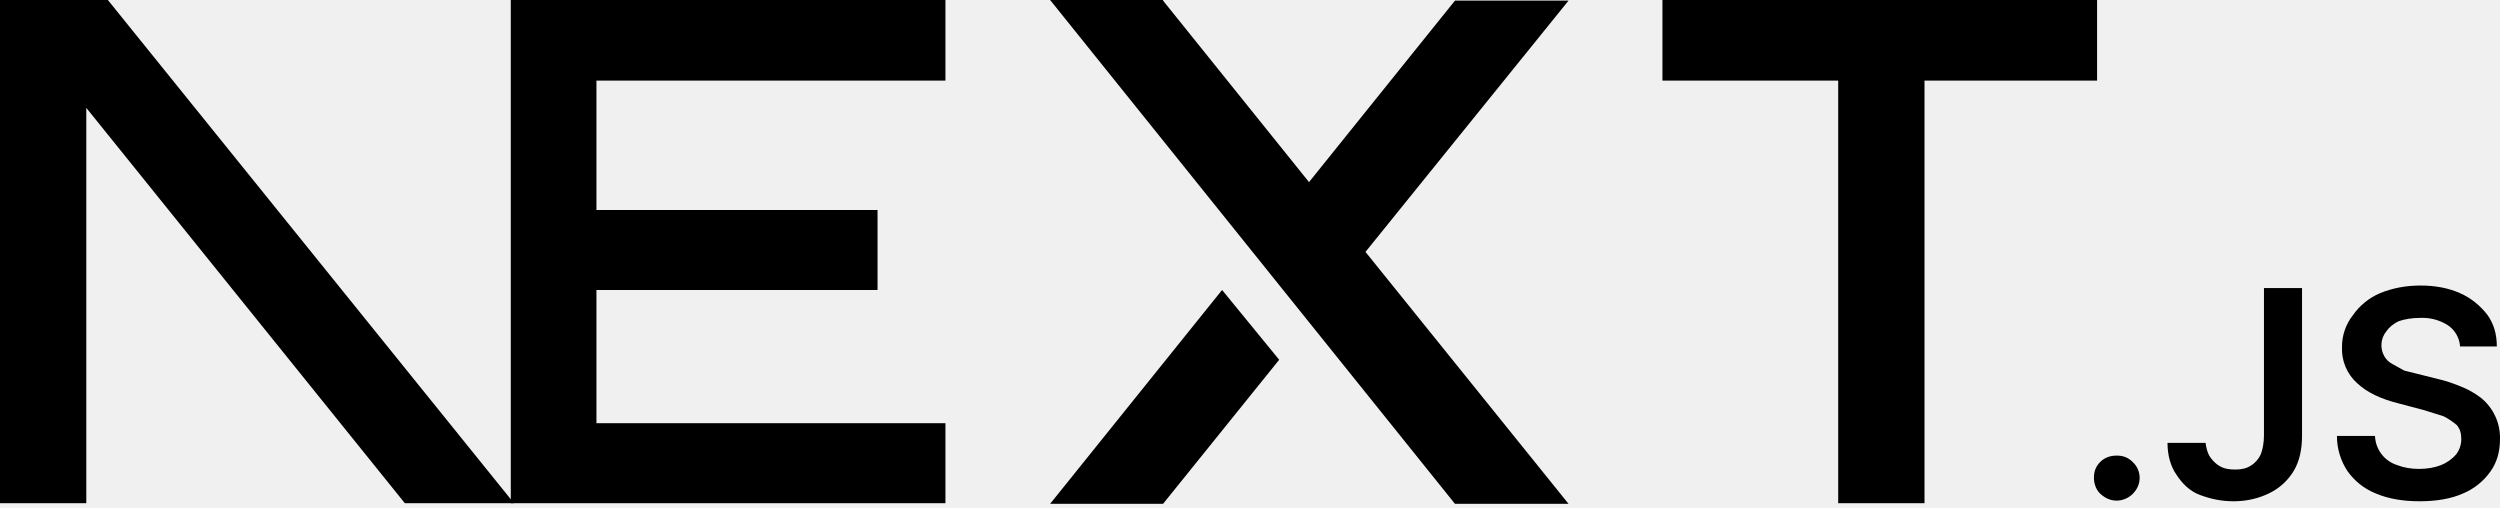
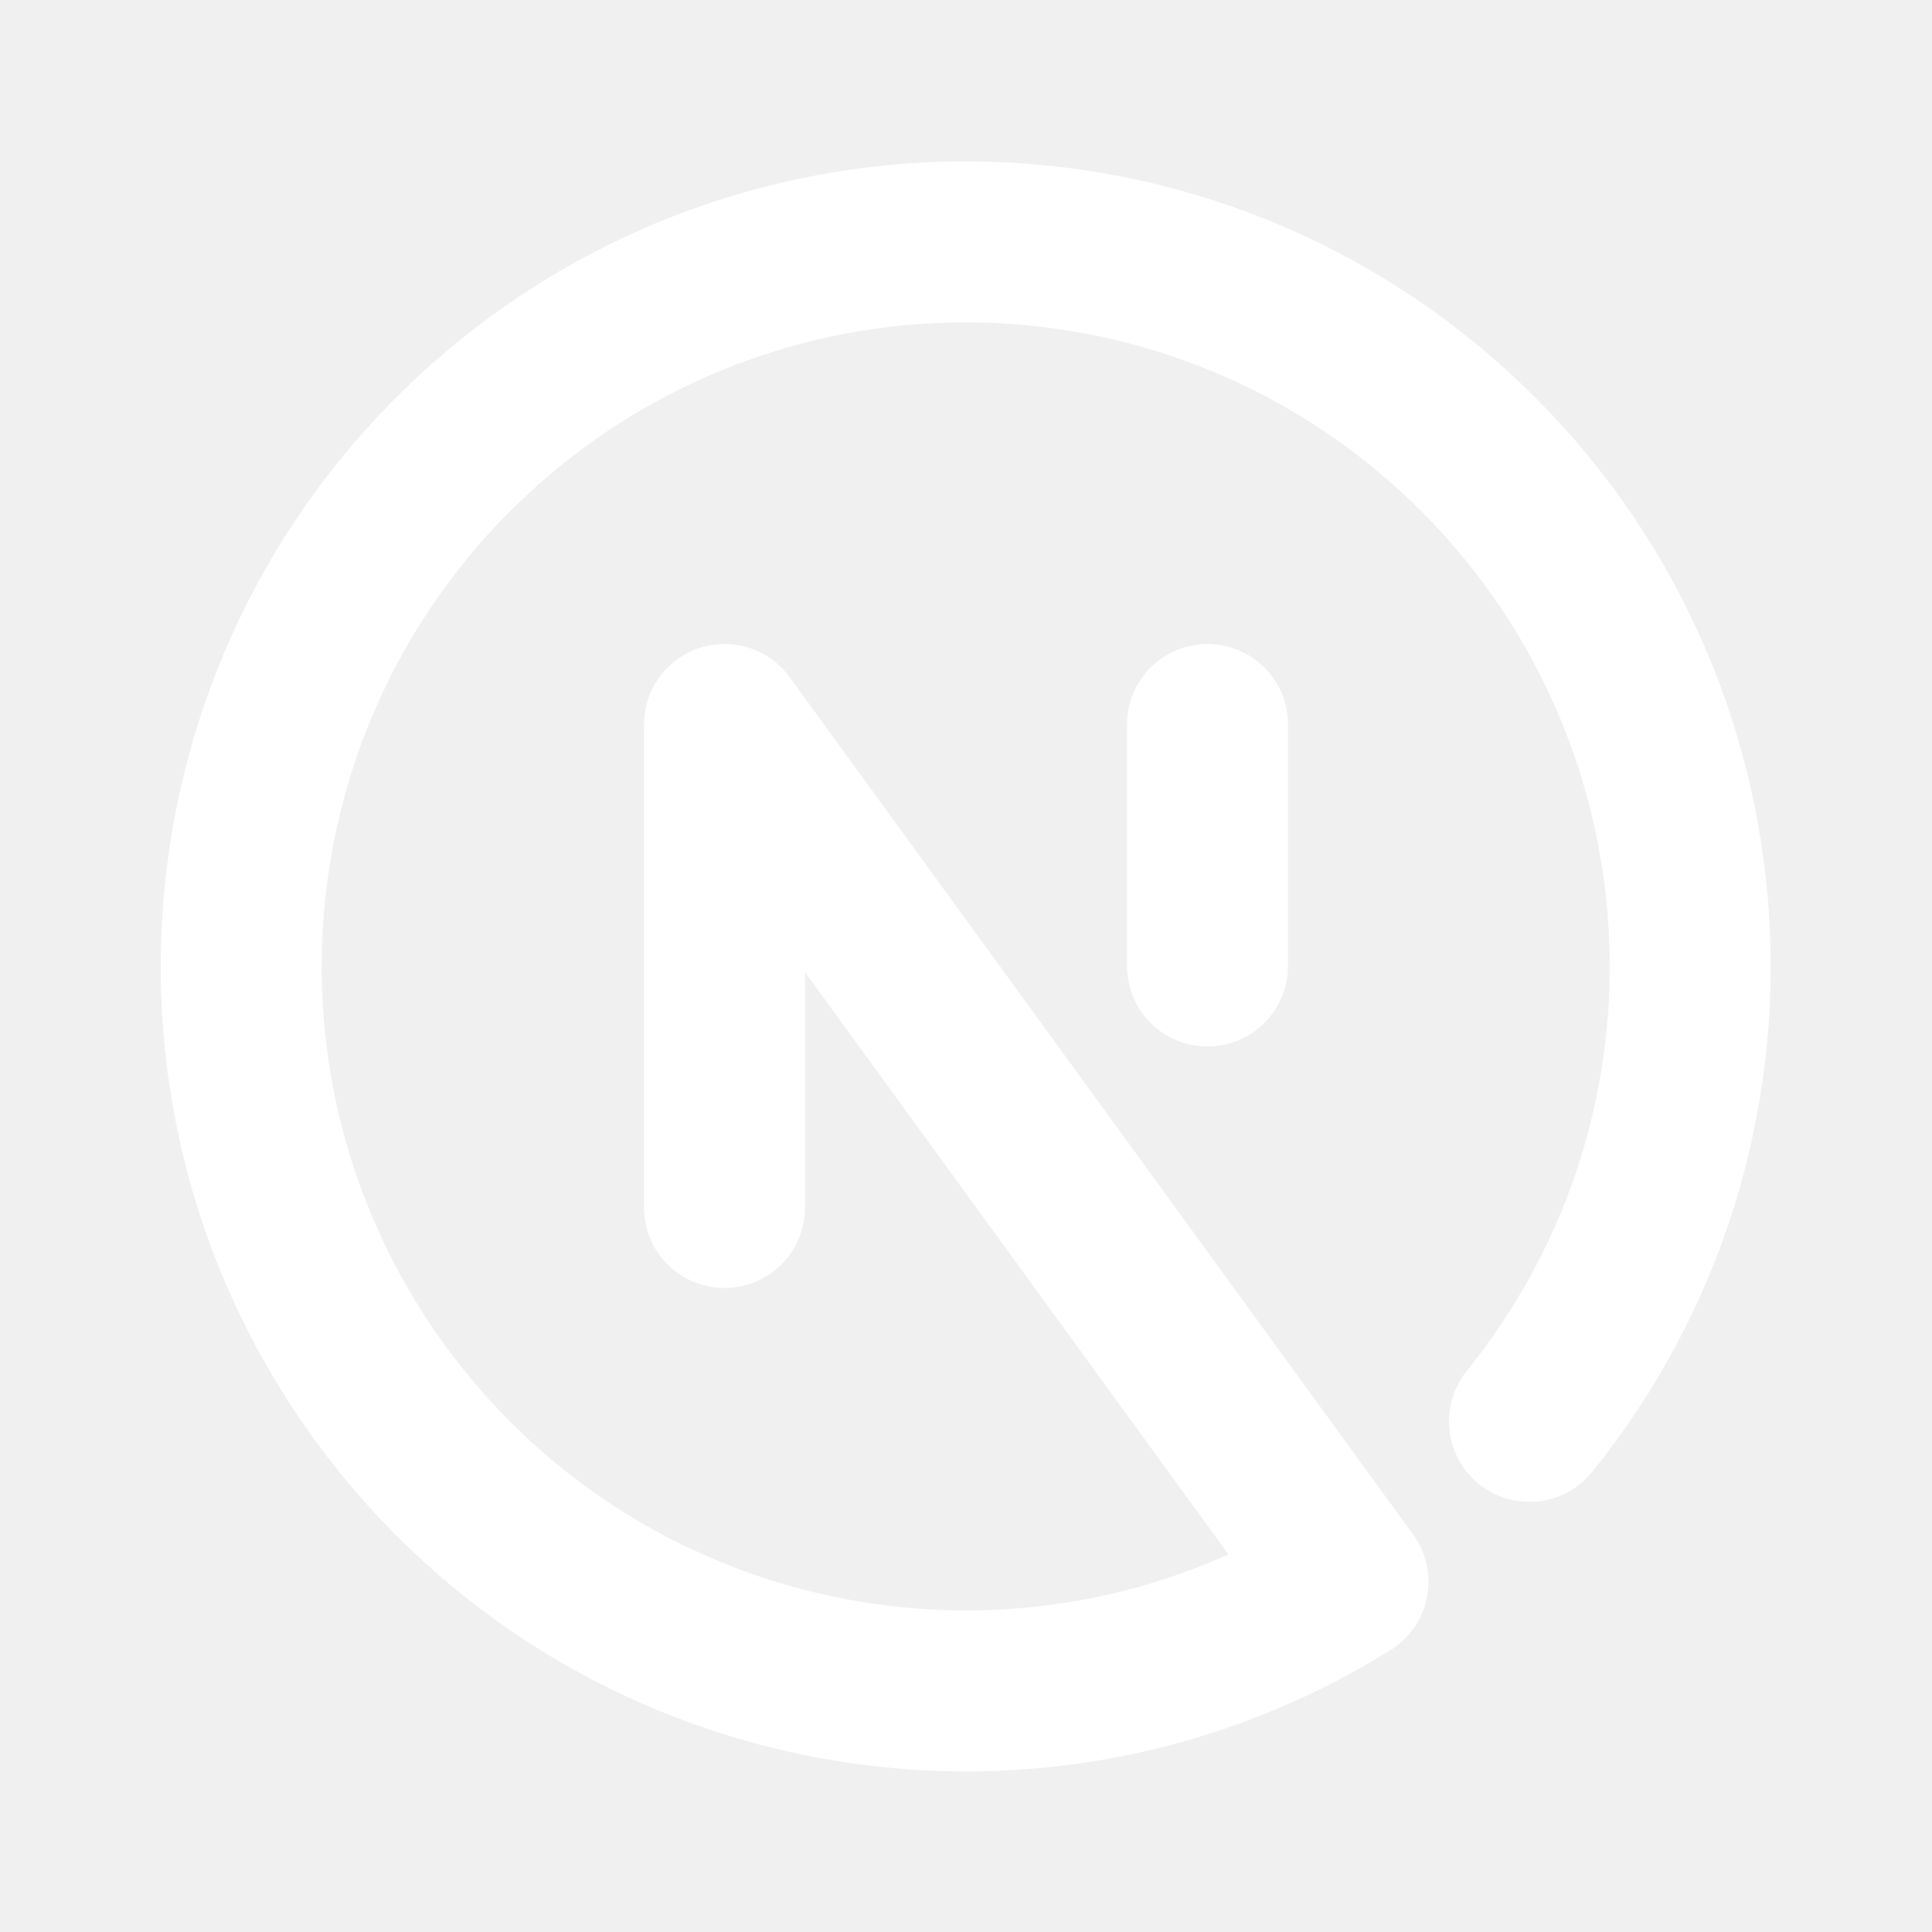
- <svg xmlns="http://www.w3.org/2000/svg" fill="none" viewBox="0 0 394 80">
-   <path fill="#000" d="M262 0h68.5v12.7h-27.2v66.6h-13.6V12.7H262V0ZM149 0v12.7H94v20.4h44.3v12.6H94v21h55v12.6H80.5V0h68.7zm34.3 0h-17.8l63.8 79.4h17.9l-32-39.7 32-39.6h-17.9l-23 28.6-23-28.6zm18.3 56.7-9-11-27.1 33.7h17.8l18.3-22.7z" />
-   <path fill="#000" d="M81 79.3 17 0H0v79.3h13.6V17l50.2 62.3H81Zm252.6-.4c-1 0-1.8-.4-2.5-1s-1.1-1.6-1.1-2.6.3-1.8 1-2.5 1.6-1 2.6-1 1.8.3 2.5 1a3.4 3.4 0 0 1 .6 4.3 3.7 3.7 0 0 1-3 1.8zm23.2-33.5h6v23.3c0 2.1-.4 4-1.3 5.5a9.1 9.1 0 0 1-3.8 3.5c-1.6.8-3.5 1.3-5.7 1.3-2 0-3.7-.4-5.3-1s-2.8-1.8-3.7-3.2c-.9-1.3-1.4-3-1.4-5h6c.1.8.3 1.6.7 2.2s1 1.2 1.6 1.5c.7.4 1.5.5 2.4.5 1 0 1.8-.2 2.4-.6a4 4 0 0 0 1.6-1.8c.3-.8.5-1.8.5-3V45.5zm30.9 9.1a4.4 4.4 0 0 0-2-3.3 7.5 7.5 0 0 0-4.3-1.1c-1.3 0-2.4.2-3.3.5-.9.4-1.6 1-2 1.6a3.5 3.5 0 0 0-.3 4c.3.5.7.9 1.3 1.2l1.8 1 2 .5 3.2.8c1.3.3 2.5.7 3.7 1.2a13 13 0 0 1 3.2 1.8 8.1 8.1 0 0 1 3 6.5c0 2-.5 3.7-1.5 5.1a10 10 0 0 1-4.4 3.5c-1.8.8-4.1 1.2-6.8 1.2-2.6 0-4.9-.4-6.8-1.2-2-.8-3.4-2-4.5-3.5a10 10 0 0 1-1.7-5.6h6a5 5 0 0 0 3.5 4.6c1 .4 2.2.6 3.4.6 1.3 0 2.5-.2 3.5-.6 1-.4 1.8-1 2.4-1.7a4 4 0 0 0 .8-2.4c0-.9-.2-1.6-.7-2.2a11 11 0 0 0-2.1-1.4l-3.2-1-3.8-1c-2.8-.7-5-1.7-6.6-3.2a7.2 7.2 0 0 1-2.4-5.7 8 8 0 0 1 1.7-5 10 10 0 0 1 4.3-3.5c2-.8 4-1.2 6.4-1.2 2.3 0 4.4.4 6.2 1.2 1.8.8 3.2 2 4.3 3.4 1 1.4 1.5 3 1.5 5h-5.8z" />
+ <svg xmlns="http://www.w3.org/2000/svg" width="24" height="24" viewBox="0 0 24 24" fill="none" stroke="#ffffff" stroke-width="2" stroke-linecap="round" stroke-linejoin="round" class="icon icon-tabler icons-tabler-outline icon-tabler-brand-nextjs">
+   <path stroke="none" d="M0 0h24v24H0z" fill="none" />
+   <path d="M9 15v-6l7.745 10.65a9 9 0 1 1 2.255 -1.993" />
+   <path d="M15 12v-3" />
</svg>
